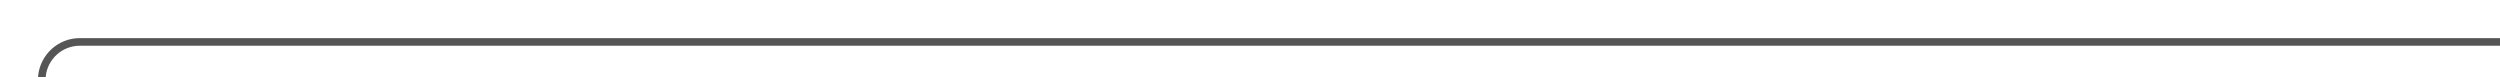
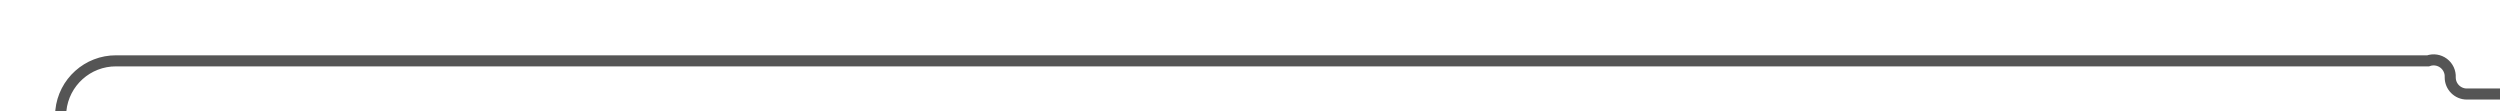
- <svg xmlns="http://www.w3.org/2000/svg" version="1.1" width="328px" height="10px" preserveAspectRatio="xMinYMid meet" viewBox="1155 68  328 8">
-   <path d="M 1160.5 188  L 1160.5 77  A 5 5 0 0 1 1165.5 72.5 L 1483 72.5  " stroke-width="1" stroke="#555555" fill="none" />
-   <path d="M 1160.5 183  A 3 3 0 0 0 1157.5 186 A 3 3 0 0 0 1160.5 189 A 3 3 0 0 0 1163.5 186 A 3 3 0 0 0 1160.5 183 Z " fill-rule="nonzero" fill="#555555" stroke="none" />
+ <svg xmlns="http://www.w3.org/2000/svg" version="1.1" width="226px" height="10px" preserveAspectRatio="xMinYMid meet" viewBox="1249 166  226 8">
+   <path d="M 1254.5 188  L 1254.5 175  A 5 5 0 0 1 1259.5 170.5 L 1468.5 170.5  A 1.5 1.5 0 0 1 1470.5 172 A 1.5 1.5 0 0 0 1472 173.5 L 1483 173.5  " stroke-width="1" stroke="#555555" fill="none" />
+   <path d="M 1254.5 183  A 3 3 0 0 0 1251.5 186 A 3 3 0 0 0 1254.5 189 A 3 3 0 0 0 1257.5 186 A 3 3 0 0 0 1254.5 183 Z " fill-rule="nonzero" fill="#555555" stroke="none" />
</svg>
